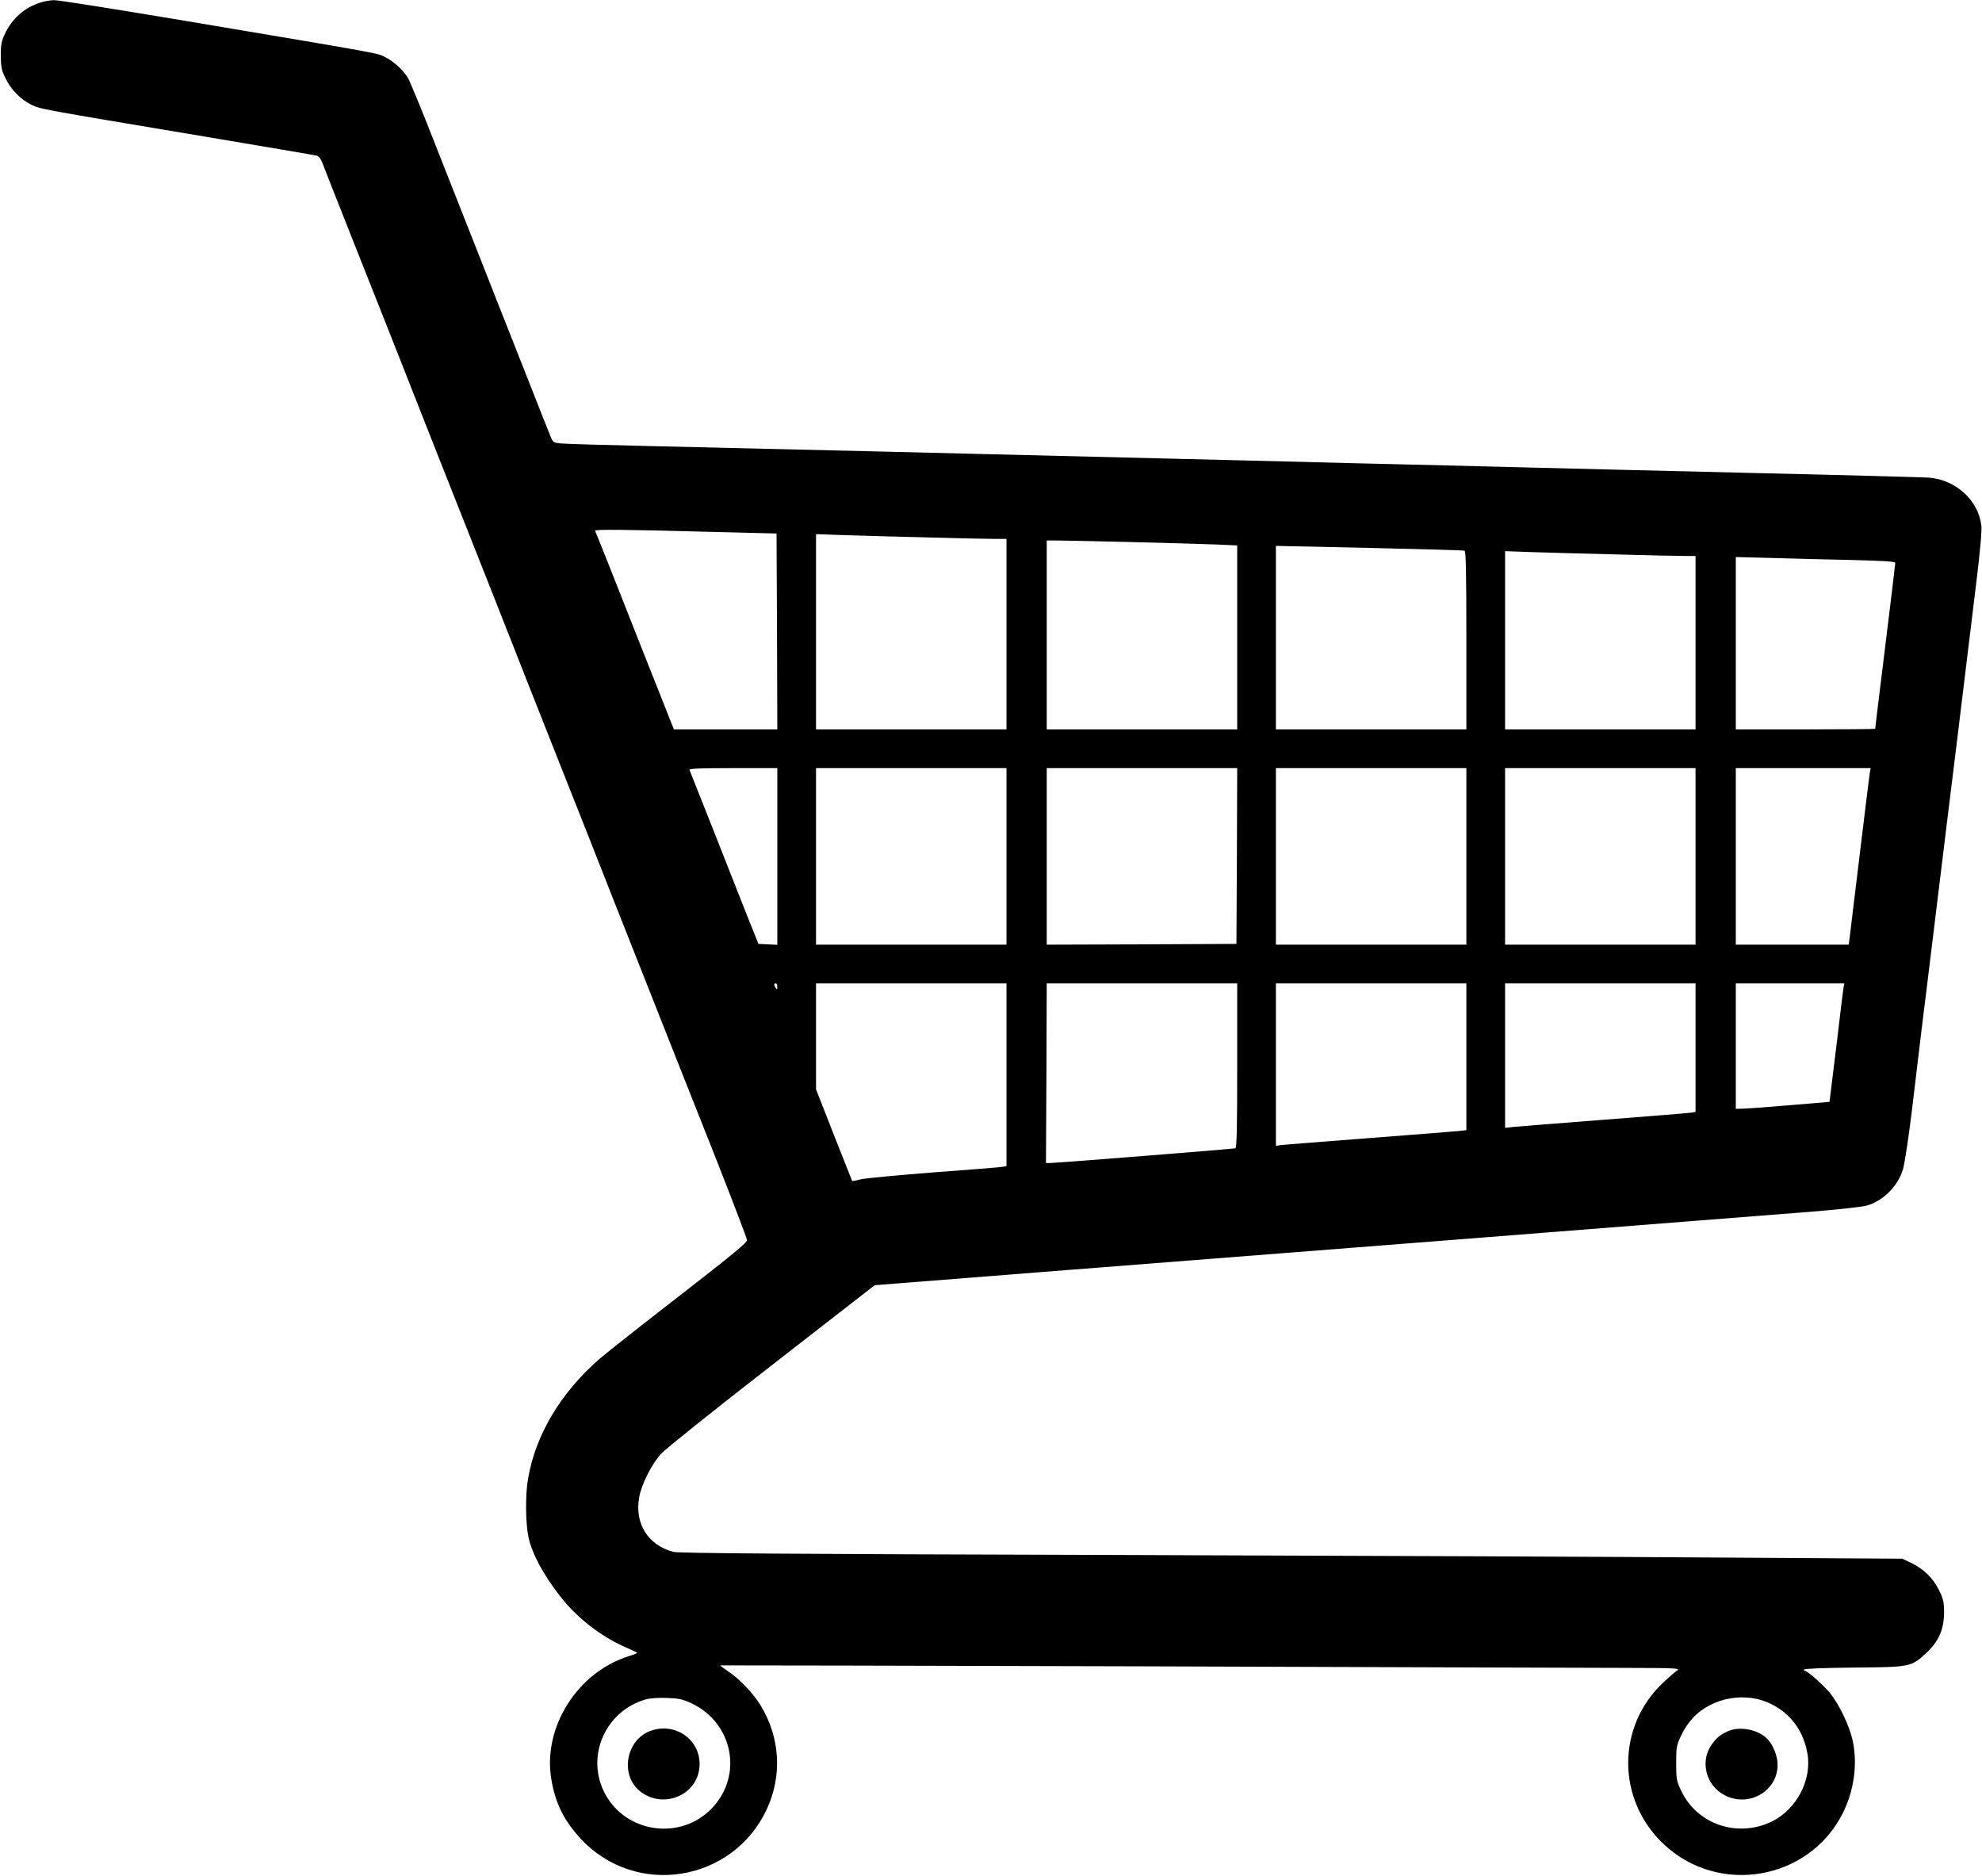
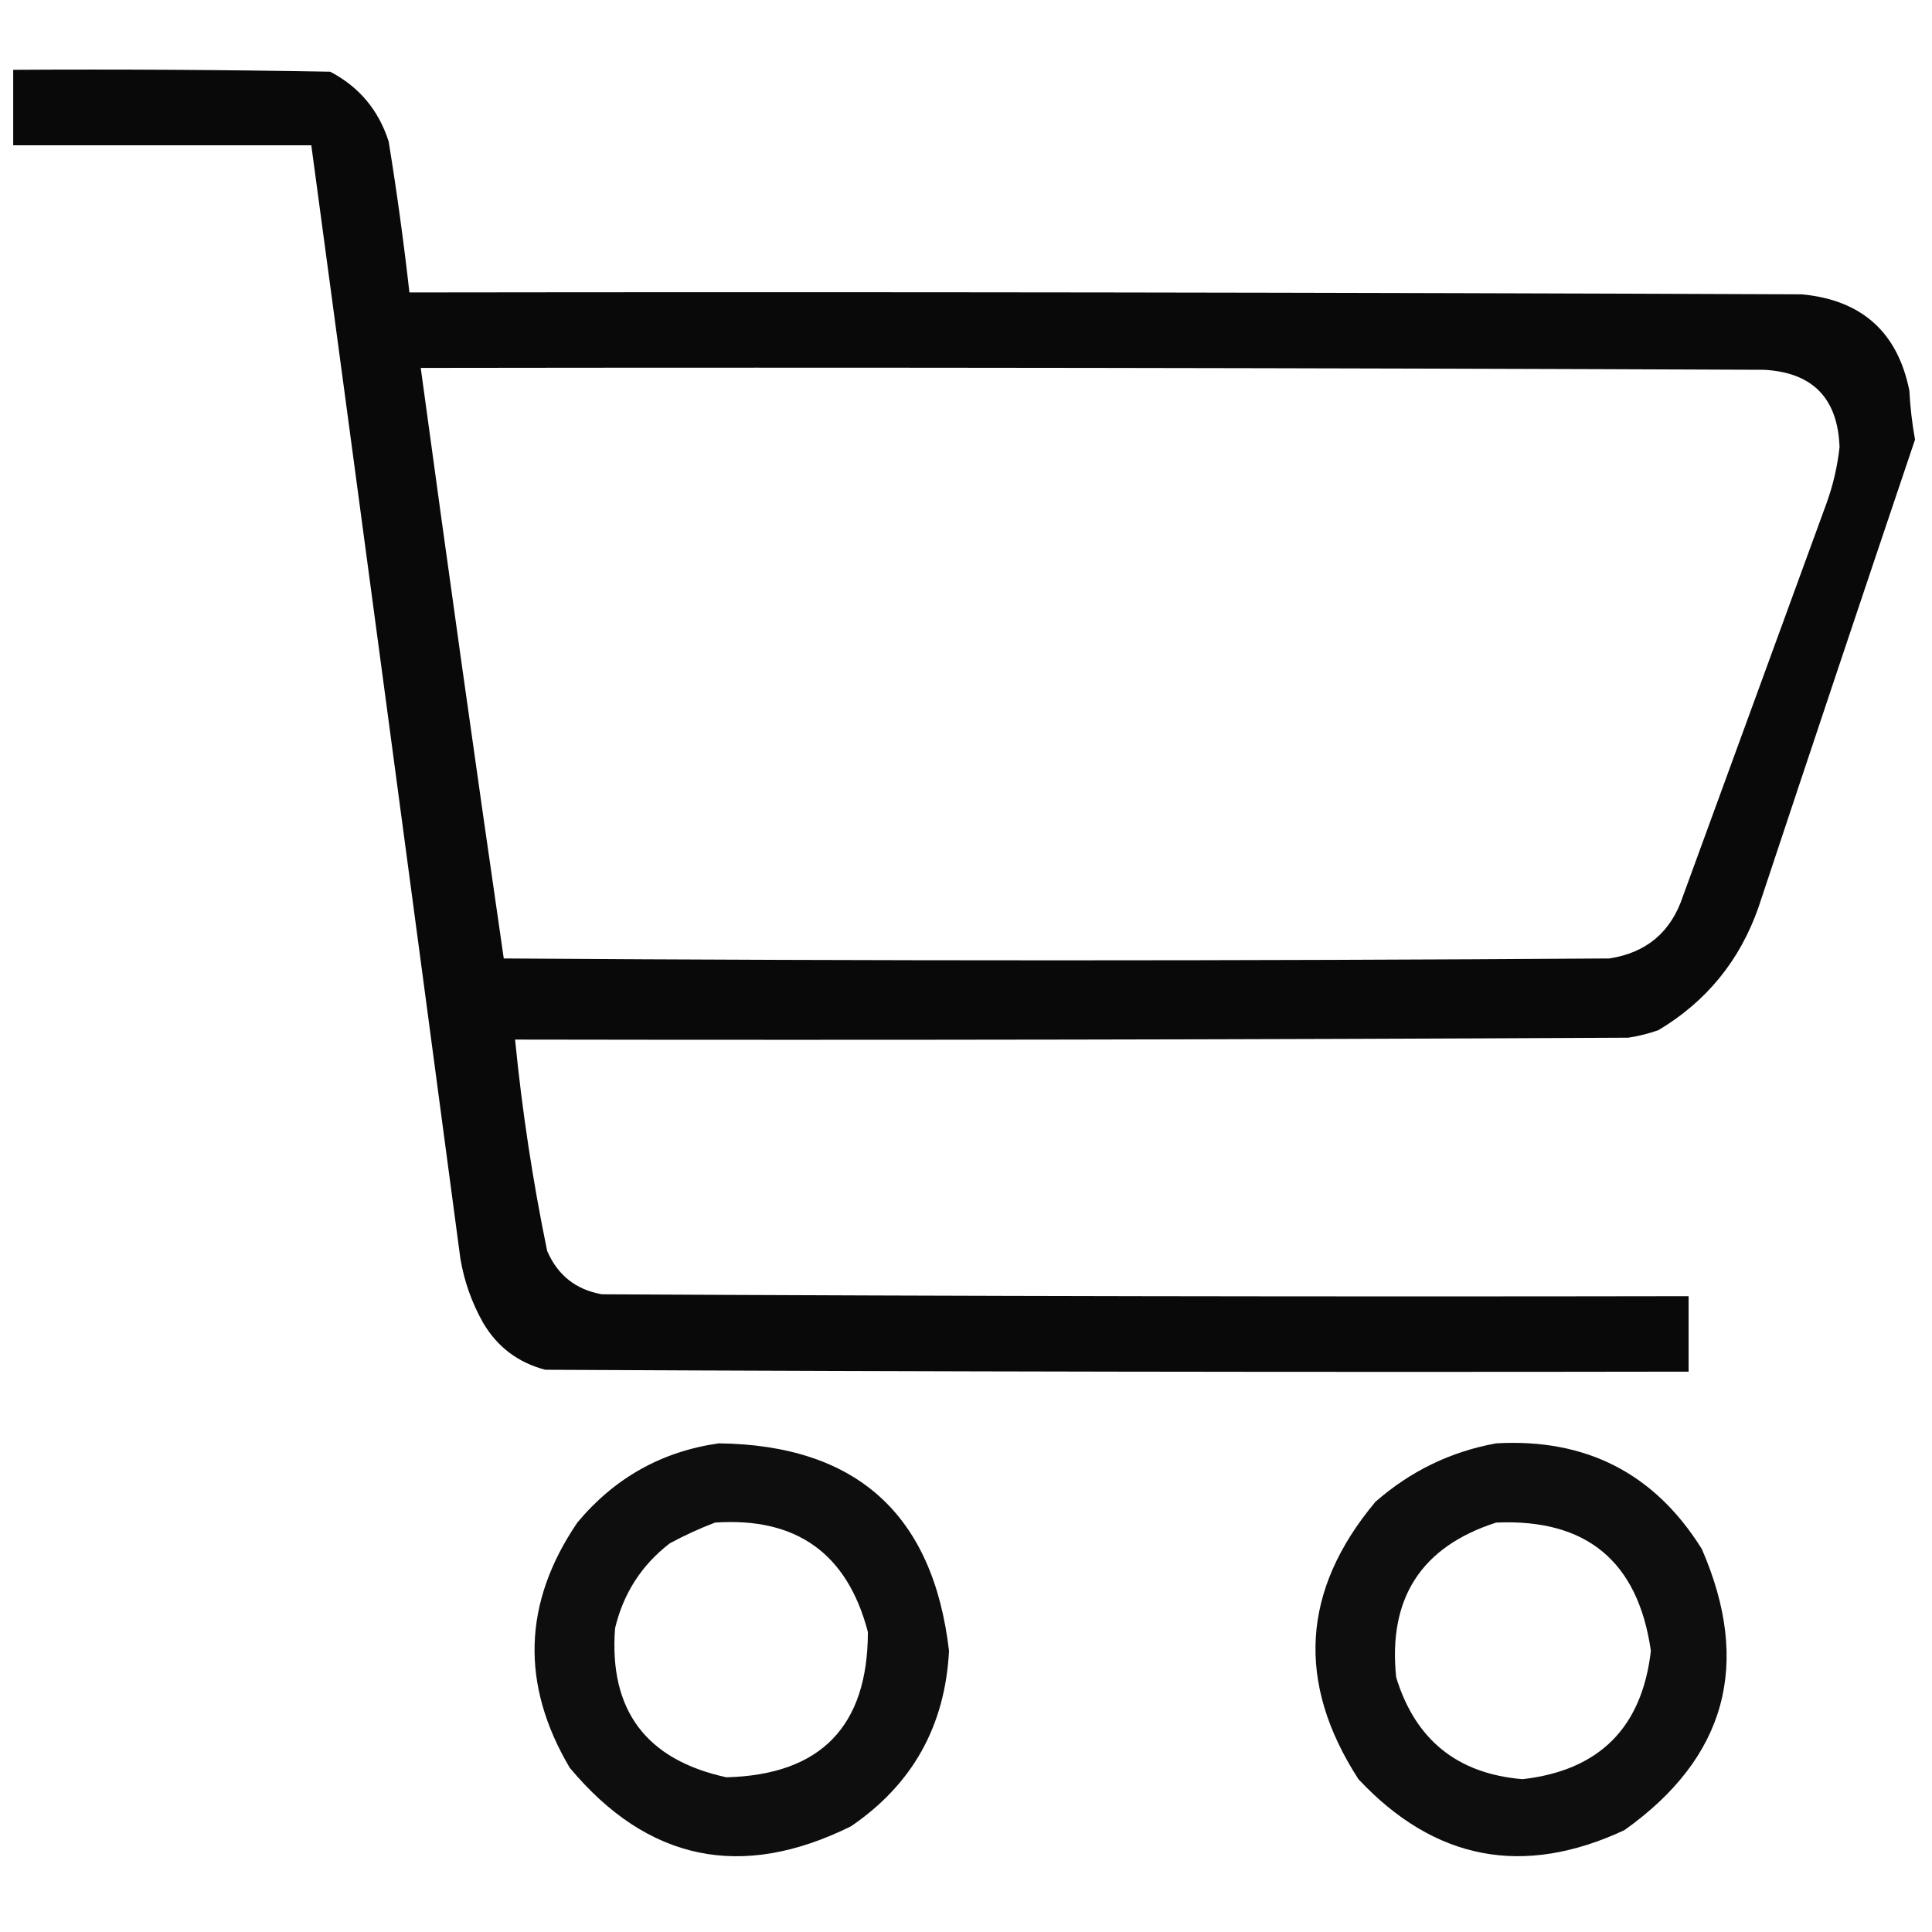
- <svg xmlns="http://www.w3.org/2000/svg" version="1.0" width="1280pt" height="1211pt" viewBox="0 0 1280 1211" preserveAspectRatio="xMidYMid meet">
-   <g transform="translate(0,1211) scale(0.1,-0.1)" fill="#000000" stroke="none">
-     <path d="M253 12091 c-100 -34 -176 -103 -222 -201 -22 -46 -26 -69 -26 -140 1 -72 5 -94 30 -144 34 -73 96 -136 165 -171 58 -29 34 -25 1135 -209 380 -64 699 -118 710 -121 13 -3 27 -20 37 -47 9 -24 111 -284 228 -578 117 -294 279 -704 360 -910 81 -206 225 -571 320 -810 95 -239 239 -604 320 -810 81 -206 225 -571 320 -810 95 -239 239 -604 320 -810 277 -701 488 -1234 681 -1720 105 -267 192 -495 193 -507 1 -17 -89 -91 -434 -359 -239 -185 -471 -368 -515 -406 -252 -218 -417 -493 -465 -778 -18 -99 -16 -288 3 -376 23 -107 93 -237 203 -380 107 -138 264 -261 422 -330 40 -17 75 -34 77 -36 3 -2 -21 -12 -53 -22 -330 -103 -554 -453 -503 -786 25 -160 83 -278 195 -397 354 -377 977 -277 1197 192 102 219 88 464 -39 673 -46 76 -137 172 -209 219 -29 20 -52 37 -51 39 2 1 1231 -2 2733 -6 1502 -5 2897 -10 3100 -10 350 -1 369 -2 345 -18 -14 -9 -54 -44 -89 -77 -302 -284 -301 -756 2 -1042 355 -336 938 -236 1157 197 73 145 97 314 66 465 -20 97 -88 240 -149 314 -43 52 -144 141 -159 141 -5 0 -8 4 -8 9 0 6 128 11 323 13 370 3 371 4 471 98 77 72 110 150 111 255 0 71 -4 88 -32 146 -39 79 -102 140 -181 177 l-57 27 -1115 7 c-613 5 -2388 12 -3945 17 -2131 6 -2841 11 -2876 20 -164 42 -252 184 -221 353 15 84 81 215 142 281 27 30 348 287 714 571 l665 517 1078 85 c593 46 1881 147 2863 224 982 77 1927 152 2100 165 173 14 338 32 365 40 107 30 202 126 235 235 10 36 35 198 55 360 19 162 48 403 64 535 17 132 57 465 91 740 33 275 97 793 141 1150 43 358 98 801 120 985 26 211 39 353 35 385 -19 164 -164 297 -340 311 -34 2 -529 16 -1101 29 -572 14 -1218 29 -1435 35 -217 5 -578 14 -802 20 -225 5 -589 14 -810 20 -222 5 -587 15 -813 20 -956 24 -2866 70 -3315 80 -267 6 -513 13 -547 16 -61 5 -61 6 -78 47 -10 23 -84 211 -165 417 -82 206 -216 548 -300 760 -84 212 -215 545 -292 740 -76 195 -150 373 -163 396 -29 49 -90 106 -142 132 -61 31 38 13 -1324 242 -426 71 -795 130 -820 129 -24 0 -68 -8 -96 -18z m4322 -3415 l440 -11 3 -632 2 -633 -334 0 -334 0 -110 278 c-61 152 -174 439 -252 637 -78 198 -144 363 -147 368 -6 9 188 8 732 -7z m1405 -36 c212 -6 415 -10 452 -10 l68 0 0 -615 0 -615 -615 0 -615 0 0 631 0 630 163 -6 c89 -3 335 -10 547 -15z m1315 -30 c237 -6 490 -13 563 -16 l132 -6 0 -594 0 -594 -615 0 -615 0 0 610 0 610 53 0 c28 0 246 -4 482 -10z m2163 -56 c9 -3 12 -127 12 -579 l0 -575 -615 0 -615 0 0 593 0 592 602 -13 c332 -8 609 -15 616 -18z m975 -24 c208 -6 410 -10 448 -10 l69 0 0 -560 0 -560 -615 0 -615 0 0 575 0 576 168 -6 c92 -3 337 -10 545 -15z m1525 -36 c198 -5 282 -10 282 -18 0 -7 -29 -249 -65 -540 -36 -290 -65 -530 -65 -532 0 -2 -202 -4 -450 -4 l-450 0 0 557 0 556 233 -6 c127 -4 359 -10 515 -13z m-6938 -1914 l0 -571 -61 3 -61 3 -78 195 c-42 107 -141 357 -219 555 -79 198 -145 366 -148 373 -4 9 56 12 281 12 l286 0 0 -570z m1480 0 l0 -570 -615 0 -615 0 0 570 0 570 615 0 615 0 0 -570z m1488 3 l-3 -568 -612 -3 -613 -2 0 570 0 570 615 0 615 0 -2 -567z m1482 -3 l0 -570 -615 0 -615 0 0 570 0 570 615 0 615 0 0 -570z m1480 0 l0 -570 -615 0 -615 0 0 570 0 570 615 0 615 0 0 -570z m1125 538 c-3 -18 -32 -256 -65 -528 -33 -272 -62 -514 -65 -537 l-6 -43 -365 0 -364 0 0 570 0 570 435 0 436 0 -6 -32z m-7055 -1380 c0 -19 -2 -20 -10 -8 -13 19 -13 30 0 30 6 0 10 -10 10 -22z m1480 -568 l0 -590 -22 -4 c-13 -3 -212 -19 -443 -36 -231 -18 -445 -38 -475 -45 -30 -7 -56 -13 -56 -12 -1 1 -54 135 -118 297 l-116 296 0 342 0 342 615 0 615 0 0 -590z m1490 60 c0 -416 -3 -532 -12 -535 -14 -4 -1155 -95 -1198 -95 l-25 0 3 580 2 580 615 0 615 0 0 -530z m1480 56 l0 -474 -57 -6 c-32 -3 -294 -24 -583 -46 -289 -22 -540 -42 -557 -44 l-33 -5 0 525 0 524 615 0 615 0 0 -474z m1480 59 l0 -415 -22 -4 c-13 -3 -266 -23 -563 -46 -297 -23 -564 -44 -592 -47 l-53 -6 0 467 0 466 615 0 615 0 0 -415z m955 383 c-3 -18 -21 -166 -40 -328 -20 -162 -39 -320 -43 -350 l-7 -55 -260 -22 c-143 -12 -279 -22 -302 -22 l-43 -1 0 405 0 405 350 0 351 0 -6 -32z m-7441 -4616 c269 -126 337 -464 135 -677 -201 -212 -557 -164 -693 95 -125 238 2 530 263 606 28 8 81 12 137 10 78 -3 102 -8 158 -34z m6917 18 c157 -53 261 -174 291 -340 32 -169 -68 -362 -227 -441 -222 -109 -484 -21 -588 198 -30 64 -32 75 -32 178 0 103 2 114 31 176 54 114 134 185 253 226 86 29 189 30 272 3z" />
-     <path d="M4203 934 c-158 -56 -201 -280 -74 -387 146 -122 371 -35 388 150 16 171 -149 295 -314 237z" />
-     <path d="M11164 933 c-52 -23 -73 -39 -106 -83 -83 -110 -42 -271 83 -334 157 -78 339 29 339 199 0 54 -28 125 -63 163 -57 62 -176 87 -253 55z" />
+ <svg xmlns="http://www.w3.org/2000/svg" version="1.1" width="512px" height="512px" style="shape-rendering:geometricPrecision; text-rendering:geometricPrecision; image-rendering:optimizeQuality; fill-rule:evenodd; clip-rule:evenodd">
+   <g>
+     <path style="opacity:0.962" fill="#000000" d="M 3.5,18.5 C 31.502,18.333 59.502,18.5 87.5,19C 95.178,23.016 100.345,29.183 103,37.5C 105.162,50.795 106.995,64.128 108.5,77.5C 231.5,77.333 354.5,77.5 477.5,78C 493.379,79.502 502.879,88.002 506,103.5C 506.226,107.887 506.726,112.221 507.5,116.5C 493.568,157.796 479.735,199.13 466,240.5C 461.061,254.564 452.228,265.398 439.5,273C 436.899,273.92 434.232,274.587 431.5,275C 333.167,275.5 234.834,275.667 136.5,275.5C 138.353,294.325 141.186,312.991 145,331.5C 147.773,337.94 152.606,341.774 159.5,343C 255.499,343.5 351.499,343.667 447.5,343.5C 447.5,350.167 447.5,356.833 447.5,363.5C 346.499,363.667 245.499,363.5 144.5,363C 137.271,361.103 131.771,356.936 128,350.5C 125.006,345.184 123.006,339.518 122,333.5C 108.914,235.142 95.747,136.809 82.5,38.5C 56.167,38.5 29.833,38.5 3.5,38.5C 3.5,31.833 3.5,25.167 3.5,18.5 Z M 111.5,97.5 C 230.167,97.333 348.834,97.5 467.5,98C 480.368,98.702 487.035,105.535 487.5,118.5C 486.932,123.643 485.766,128.643 484,133.5C 471.333,168.167 458.667,202.833 446,237.5C 442.851,246.984 436.351,252.484 426.5,254C 328.833,254.667 231.167,254.667 133.5,254C 125.938,201.9 118.605,149.733 111.5,97.5 Z" />
+   </g>
+   <g>
+     <path style="opacity:0.943" fill="#000000" d="M 190.5,382.5 C 226.952,382.952 247.286,401.286 251.5,437.5C 250.475,457.393 241.808,472.893 225.5,484C 196.469,498.363 171.636,493.197 151,468.5C 137.915,446.373 138.581,424.707 153,403.5C 162.884,391.645 175.384,384.645 190.5,382.5 Z M 189.5,403.5 C 211.069,402.025 224.569,411.691 230,432.5C 229.979,457.521 217.479,470.354 192.5,471C 171.187,466.36 161.354,453.193 163,431.5C 165.202,422.251 170.036,414.751 177.5,409C 181.475,406.854 185.475,405.02 189.5,403.5 Z" />
+   </g>
+   <g>
+     <path style="opacity:0.943" fill="#000000" d="M 396.5,382.5 C 420.351,381.149 438.517,390.482 451,410.5C 464.274,440.996 457.441,465.829 430.5,485C 403.671,497.524 380.171,493.024 360,471.5C 343.441,445.883 344.941,421.383 364.5,398C 373.802,389.848 384.469,384.681 396.5,382.5 Z M 396.5,403.5 C 420.437,402.436 434.103,413.769 437.5,437.5C 435.151,457.849 423.817,469.183 403.5,471.5C 386.242,470.077 375.076,461.077 370,444.5C 367.82,423.545 376.653,409.879 396.5,403.5 Z" />
  </g>
</svg>
